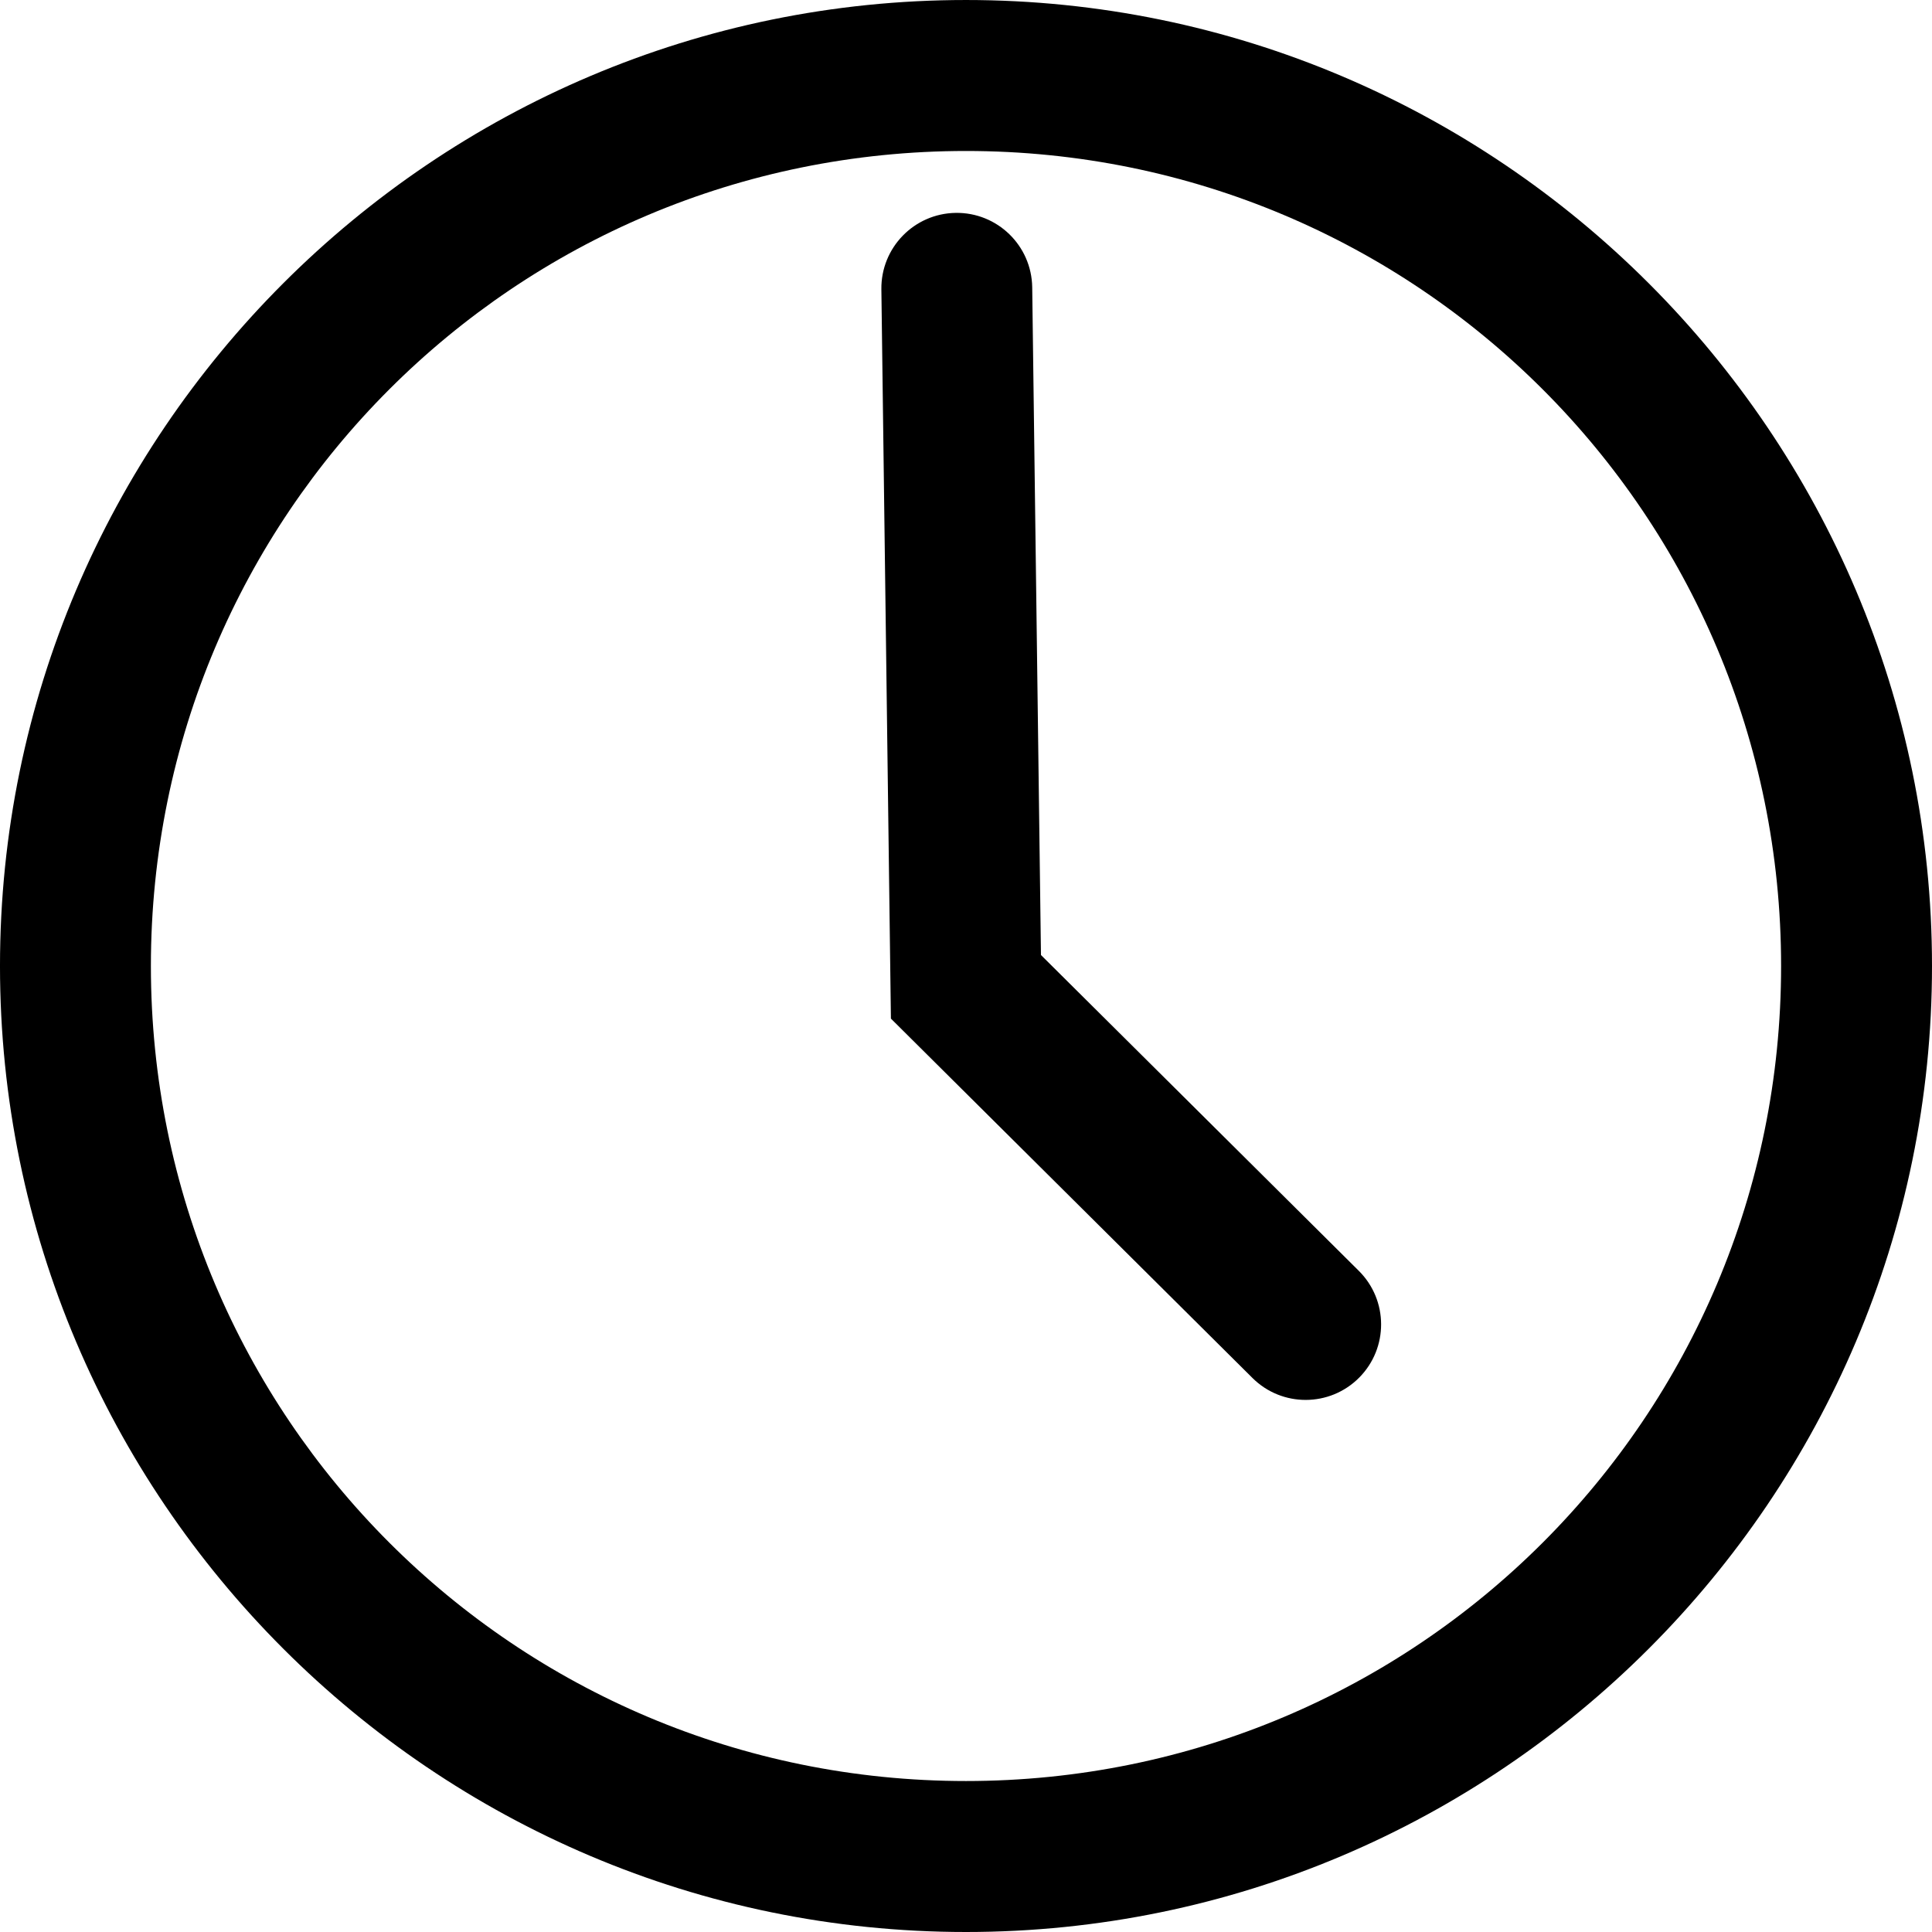
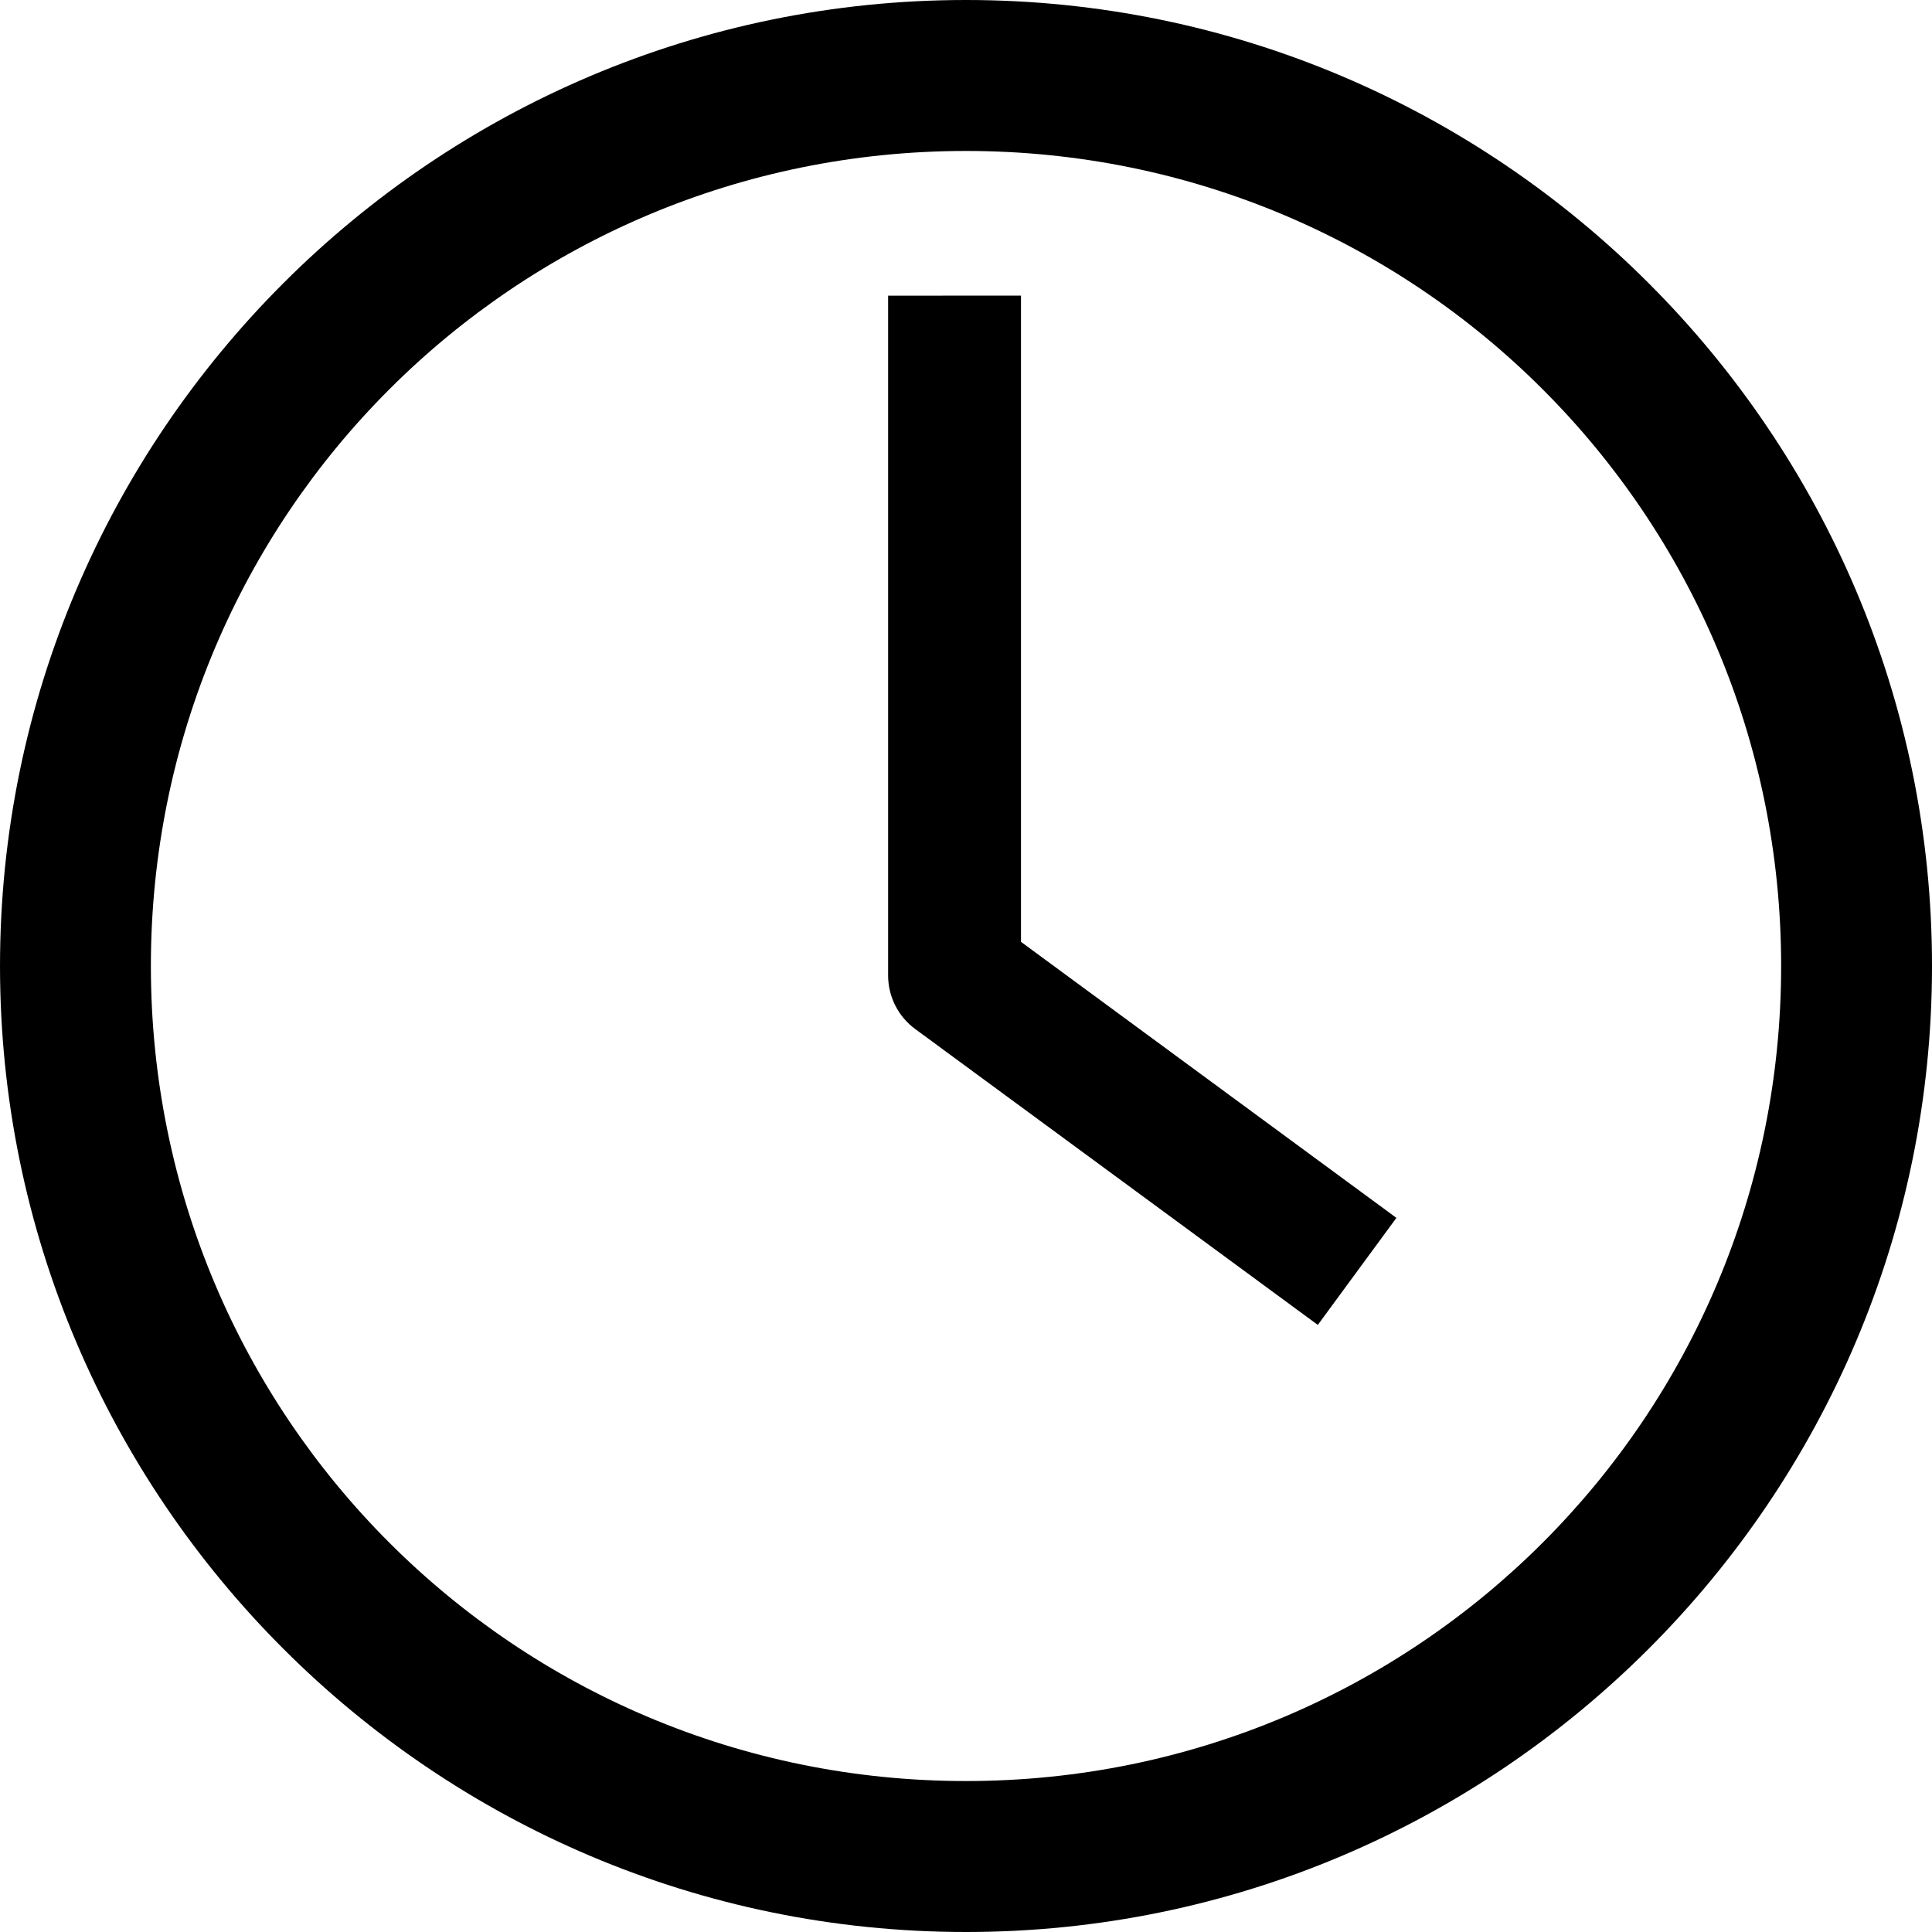
<svg xmlns="http://www.w3.org/2000/svg" version="1.1" viewBox="0 0 22 22">
-   <g transform="matrix(.68733 0 0 .68767 .0026849 -.0026862)" stroke-width="1.455">
-     <path d="m16 0.004c-8.824 0-16.004 7.176-16.004 15.996 0 8.819 7.18 15.996 16.004 15.996 8.824 0 16.004-7.177 16.004-15.996 0-8.819-7.18-15.996-16.004-15.996zm0 2.5c7.474 0 13.504 6.029 13.504 13.496 0 7.468-6.03 13.496-13.504 13.496-7.474 0-13.504-6.029-13.504-13.496 0-7.468 6.03-13.496 13.504-13.496z" color="#000000" style="-inkscape-stroke:none" />
-     <path d="m15.83 3.529a1.25 1.25 0 0 0-1.232 1.266l0.158 12.076 5.99 5.951a1.25 1.25 0 0 0 1.768-0.006 1.25 1.25 0 0 0-0.006-1.768l-5.266-5.23-0.145-11.057a1.25 1.25 0 0 0-1.268-1.232z" color="#000000" stroke-linecap="round" stroke-miterlimit="2" style="-inkscape-stroke:none" />
+   <g transform="translate(-3.5609 -29.639)">
+     <path d="m13.674 33.006v7.742a0.756 0.756 0 0 0 0.309 0.609l4.584 3.369 0.895-1.219-4.275-3.143v-7.359z" color="#000000" stroke-dashoffset="2.1" stroke-linejoin="round" stroke-miterlimit="3" style="-inkscape-stroke:none;paint-order:stroke markers fill" />
+     <path d="m14.561 29.639c-6.065 0-11 4.935-11 11 0 6.065 4.935 11 11 11 6.065 0 11-4.935 11-11 0-6.065-4.935-11-11-11zm0 1.719c5.137 0 9.282 4.146 9.282 9.281 0 5.135-4.145 9.281-9.282 9.281-5.137 0-9.282-4.146-9.282-9.281 0-5.135 4.145-9.281 9.282-9.281z" color="#000000" style="-inkscape-stroke:none" />
  </g>
</svg>
